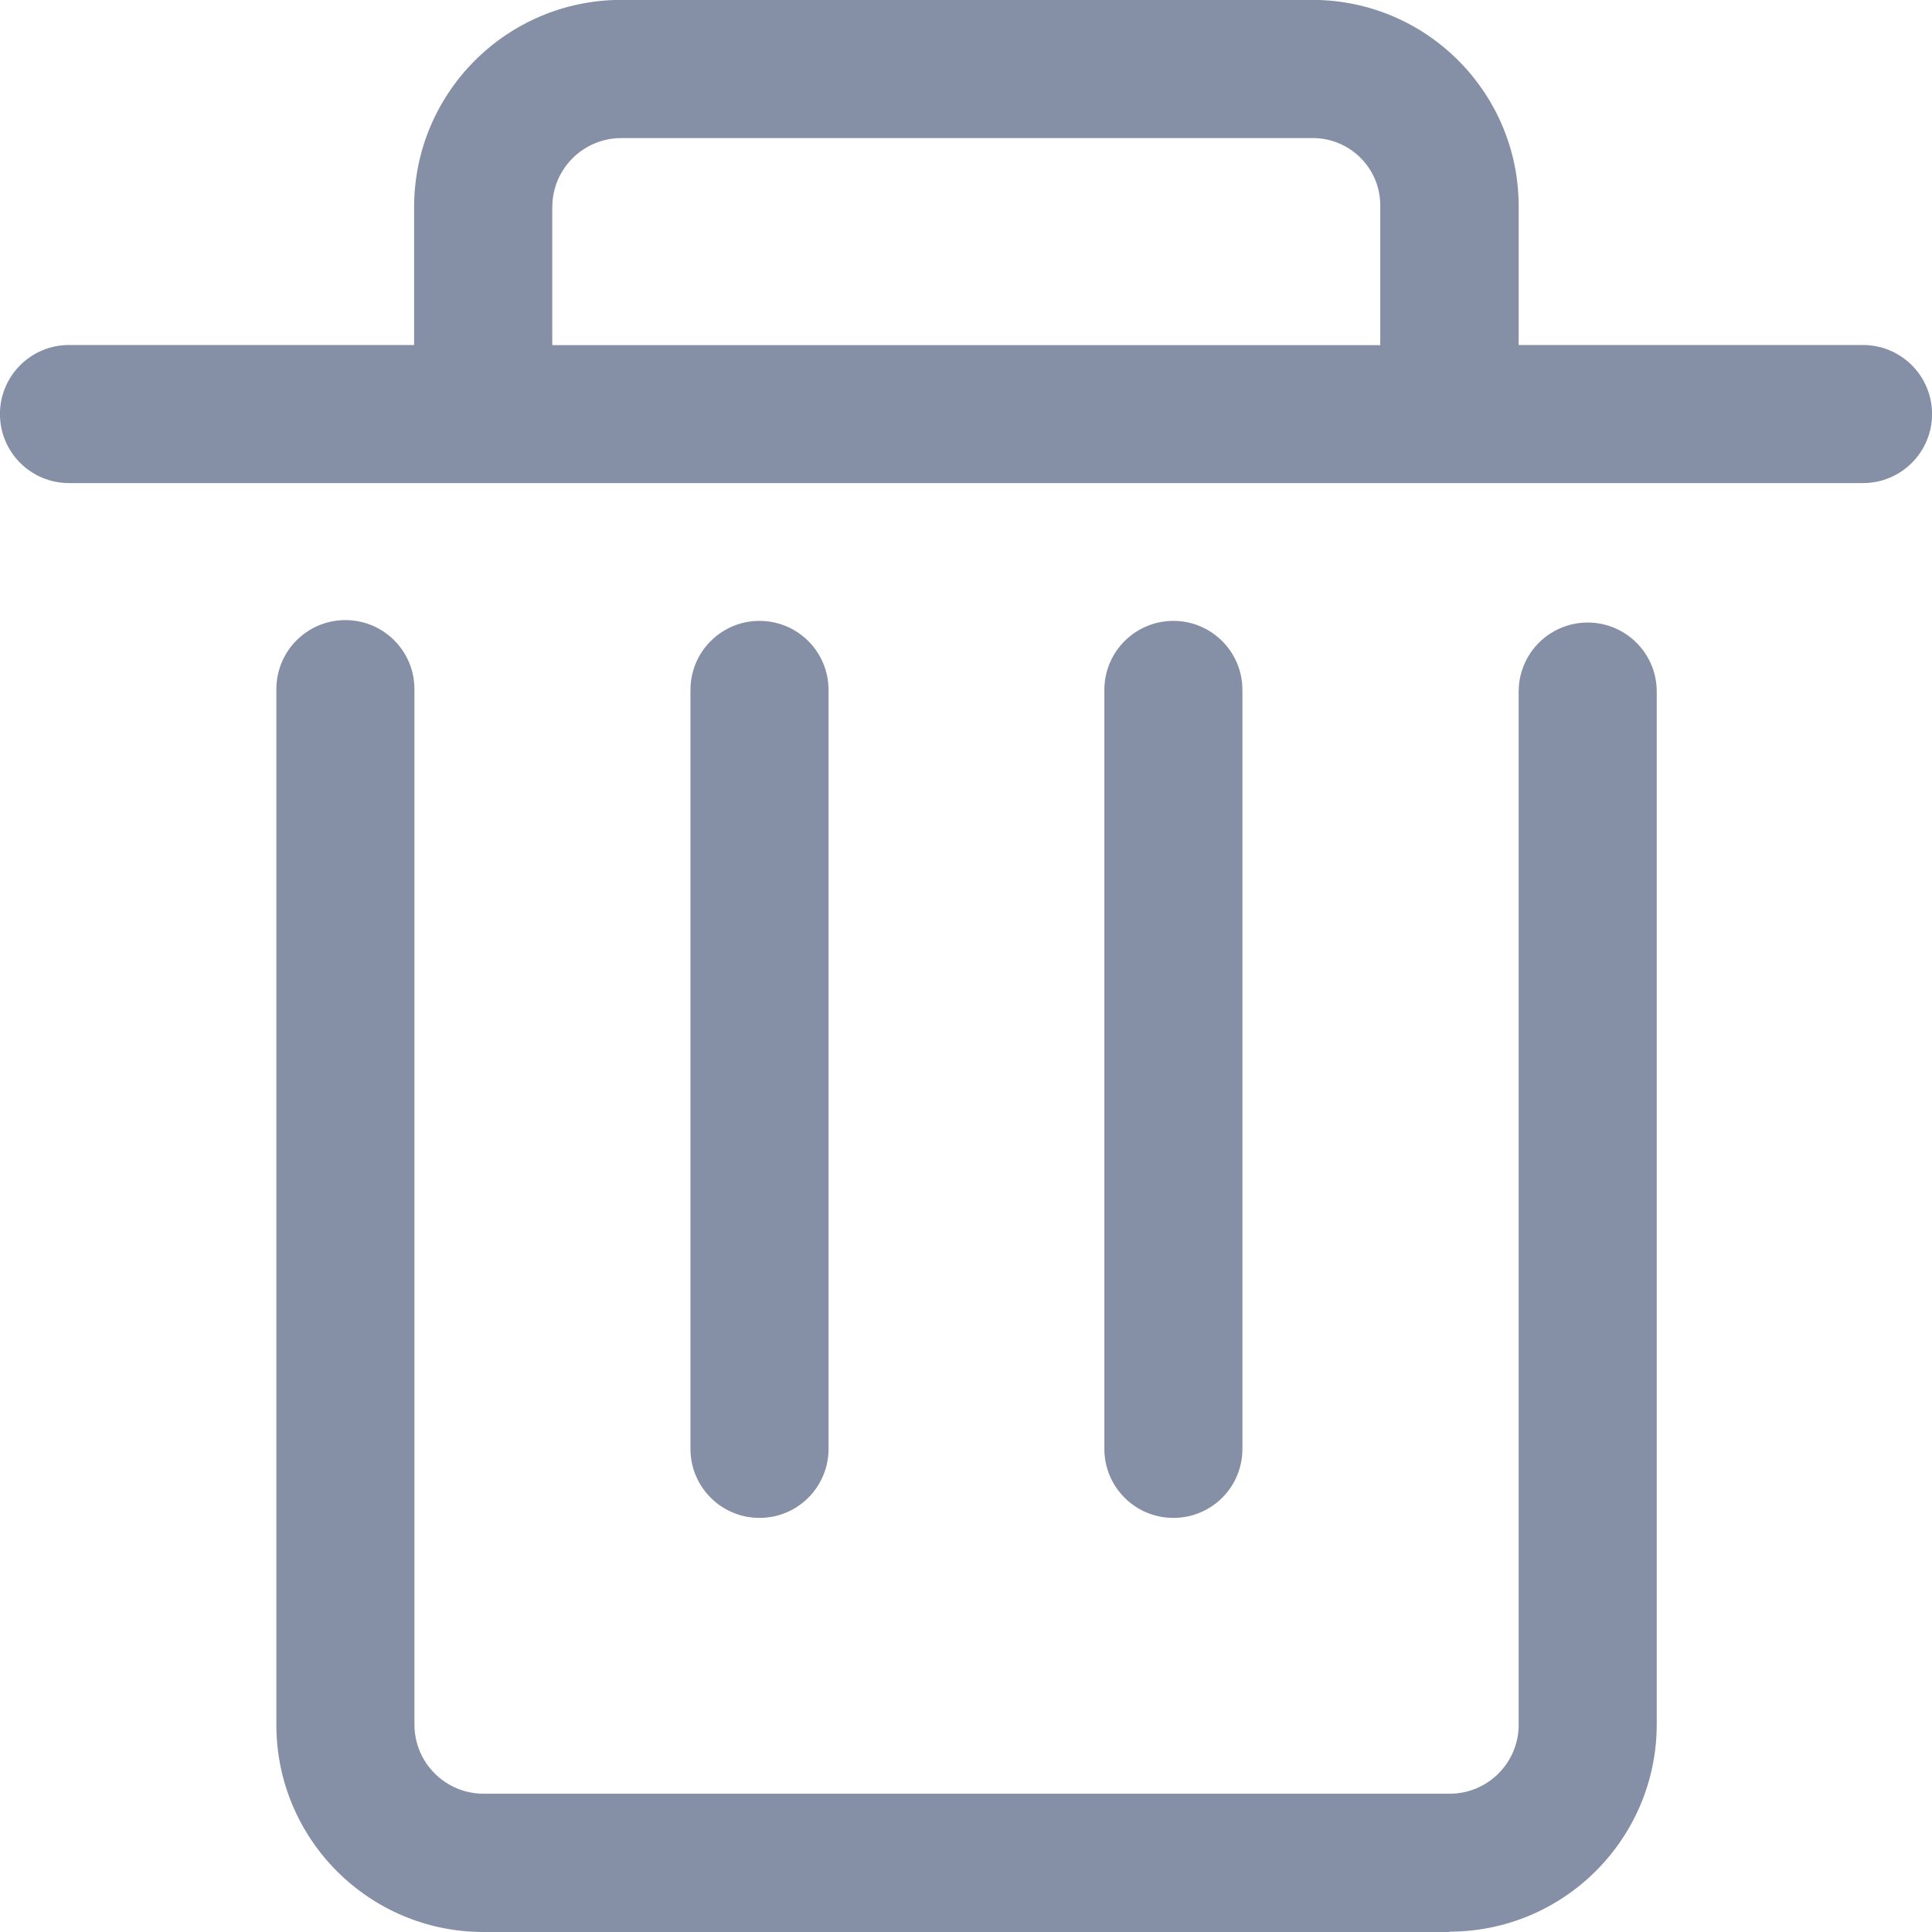
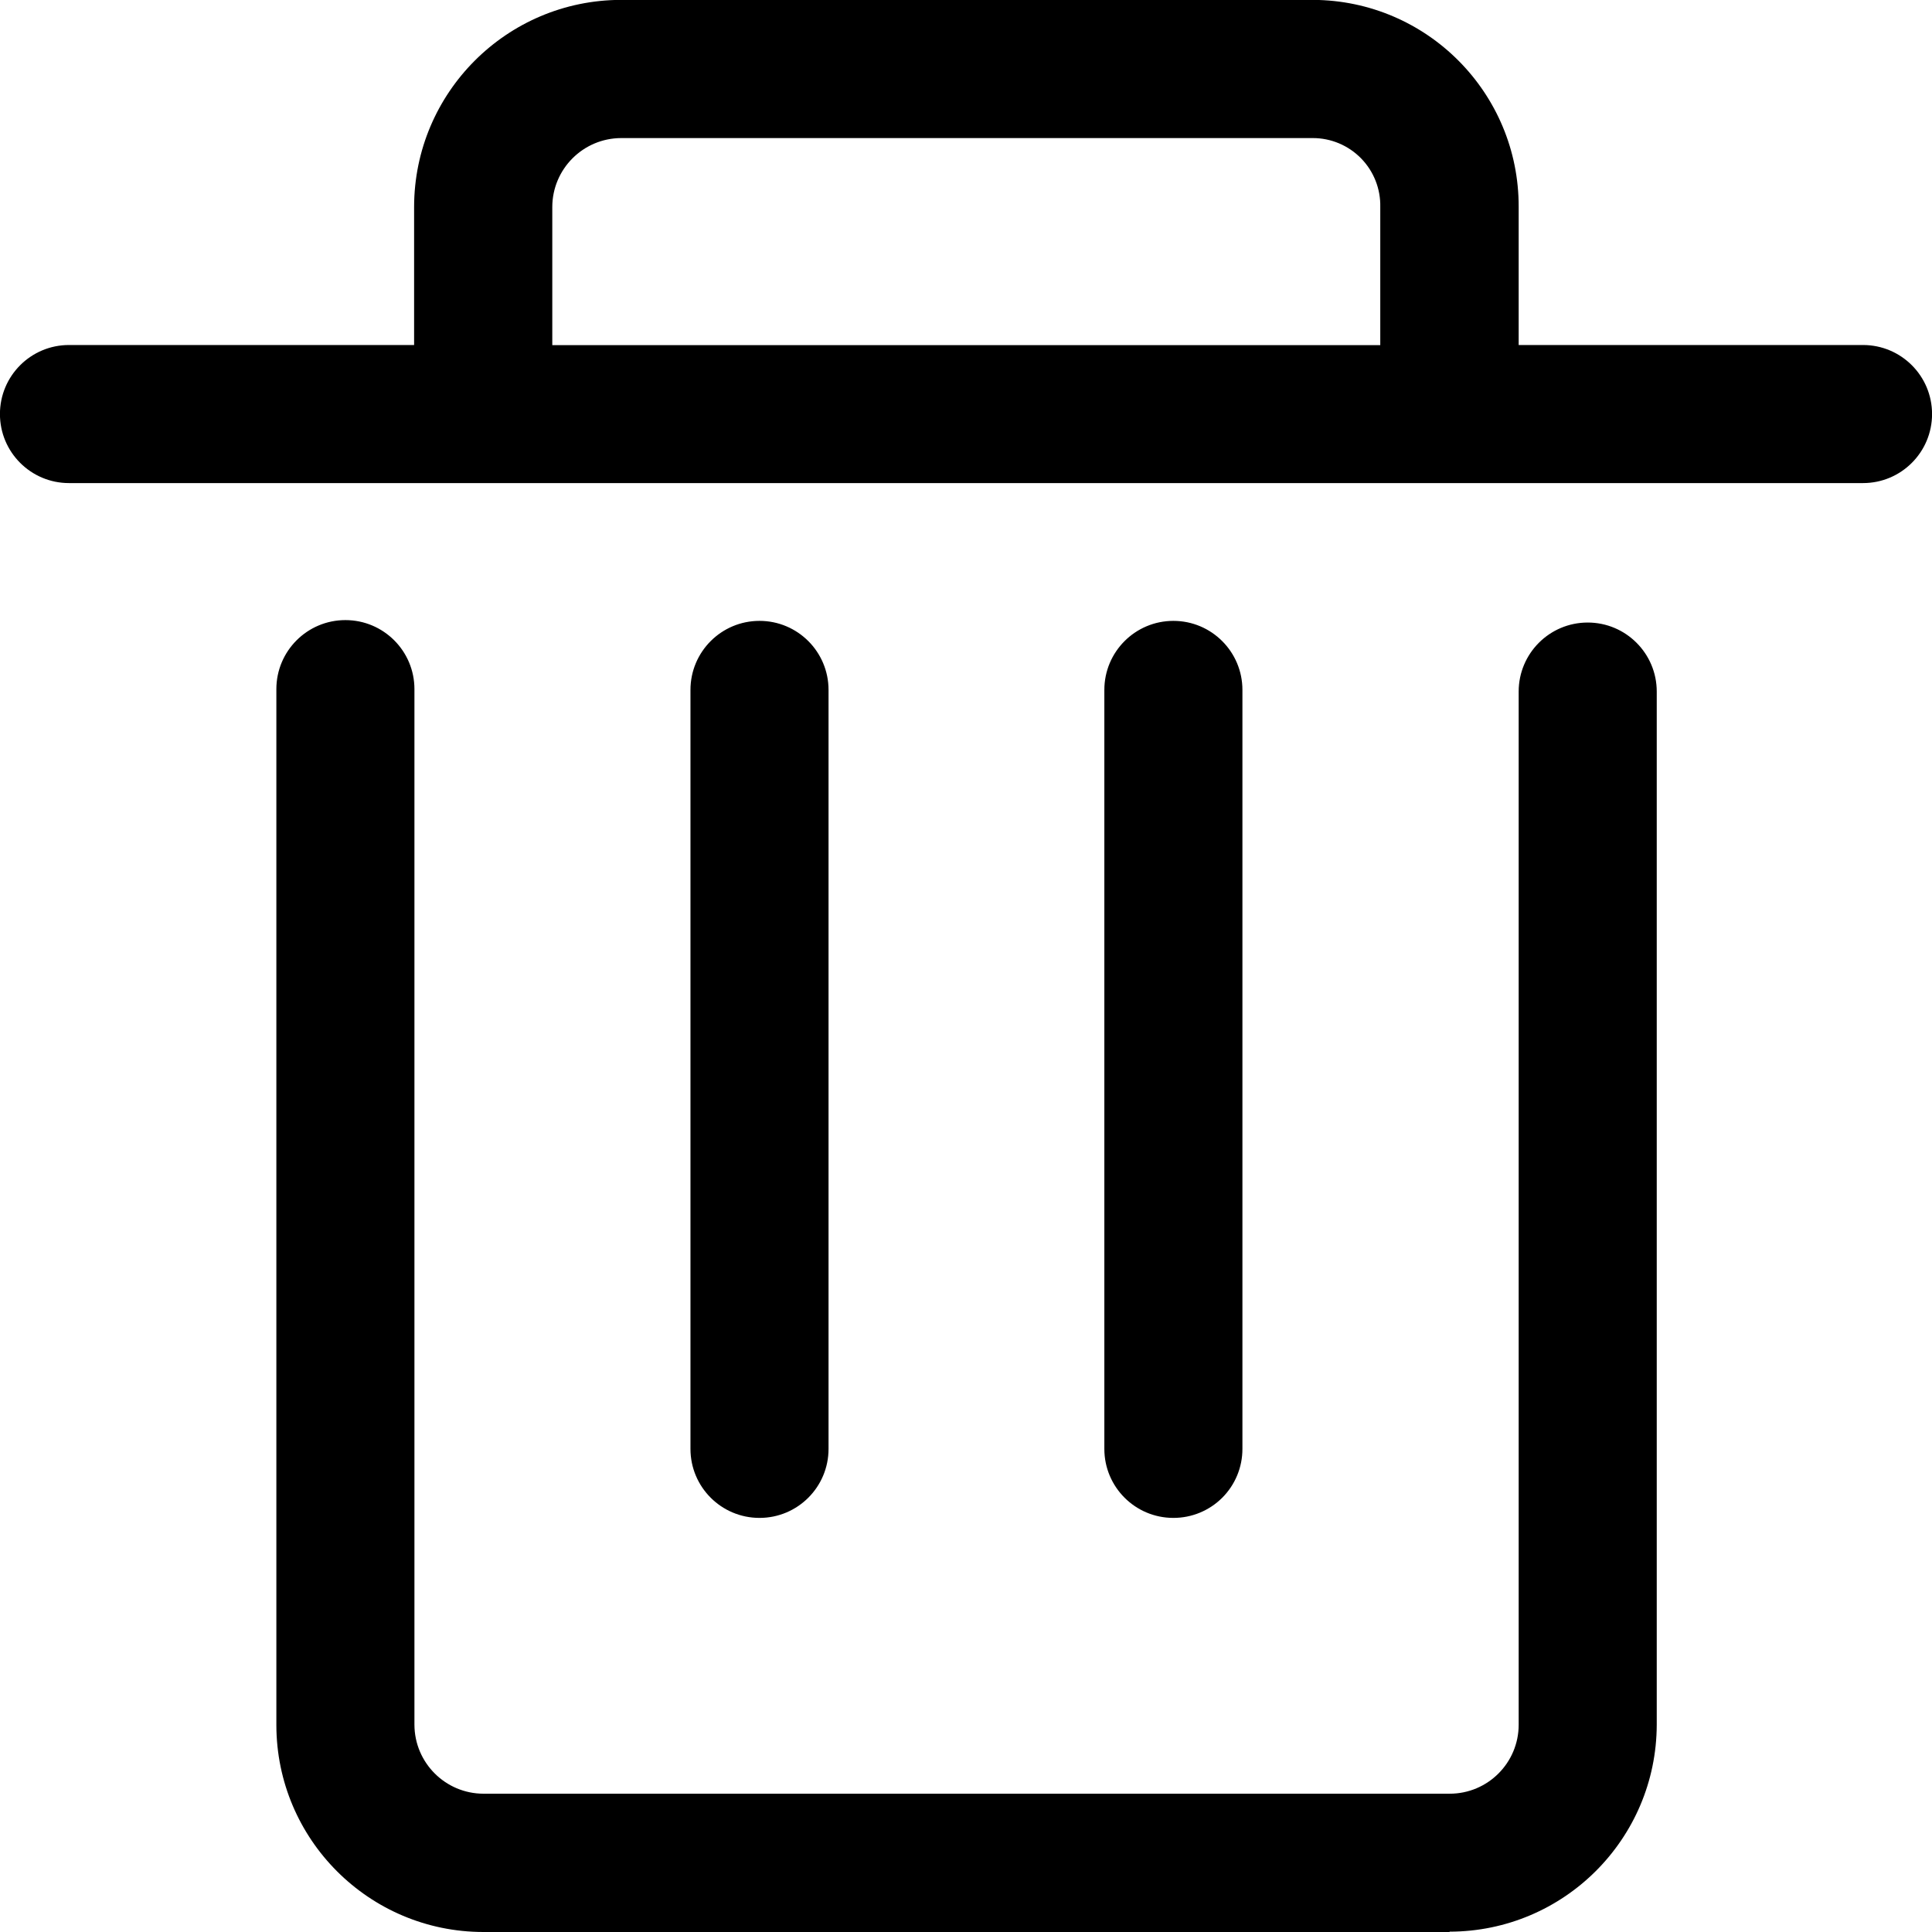
<svg xmlns="http://www.w3.org/2000/svg" width="17.421" height="17.421" viewBox="0 0 17.421 17.421">
  <defs>
    <style>
      .cls-1 {
-         fill: #8590a6;
+         
      }
    </style>
  </defs>
  <path id="路径_1062" data-name="路径 1062" class="cls-1" d="M172.5,196.535a.622.622,0,0,1-.622-.622v-6.844a.622.622,0,1,1,1.245,0v6.844a.621.621,0,0,1-.622.622m-3.733,0a.622.622,0,0,1-.622-.622v-6.844a.622.622,0,1,1,1.245,0v6.844a.622.622,0,0,1-.622.622m9.956-10.576h-3.111v-1.245a1.862,1.862,0,0,0-1.853-1.867H167.52a1.869,1.869,0,0,0-1.866,1.867v1.245h-3.112a.622.622,0,0,0,0,1.245h16.177a.622.622,0,0,0,0-1.245M166.9,184.715a.623.623,0,0,1,.622-.622h6.236a.608.608,0,0,1,.608.622v1.245H166.9v-1.245m8.091,15.554h-8.713a1.868,1.868,0,0,1-1.866-1.866v-9.341a.622.622,0,1,1,1.245,0V198.4a.624.624,0,0,0,.622.622h8.713a.622.622,0,0,0,.622-.622v-9.316a.622.622,0,1,1,1.245,0V198.4a1.871,1.871,0,0,1-1.868,1.866M174.989,200.269Z" transform="translate(-161.92 -182.848)" />
</svg>
